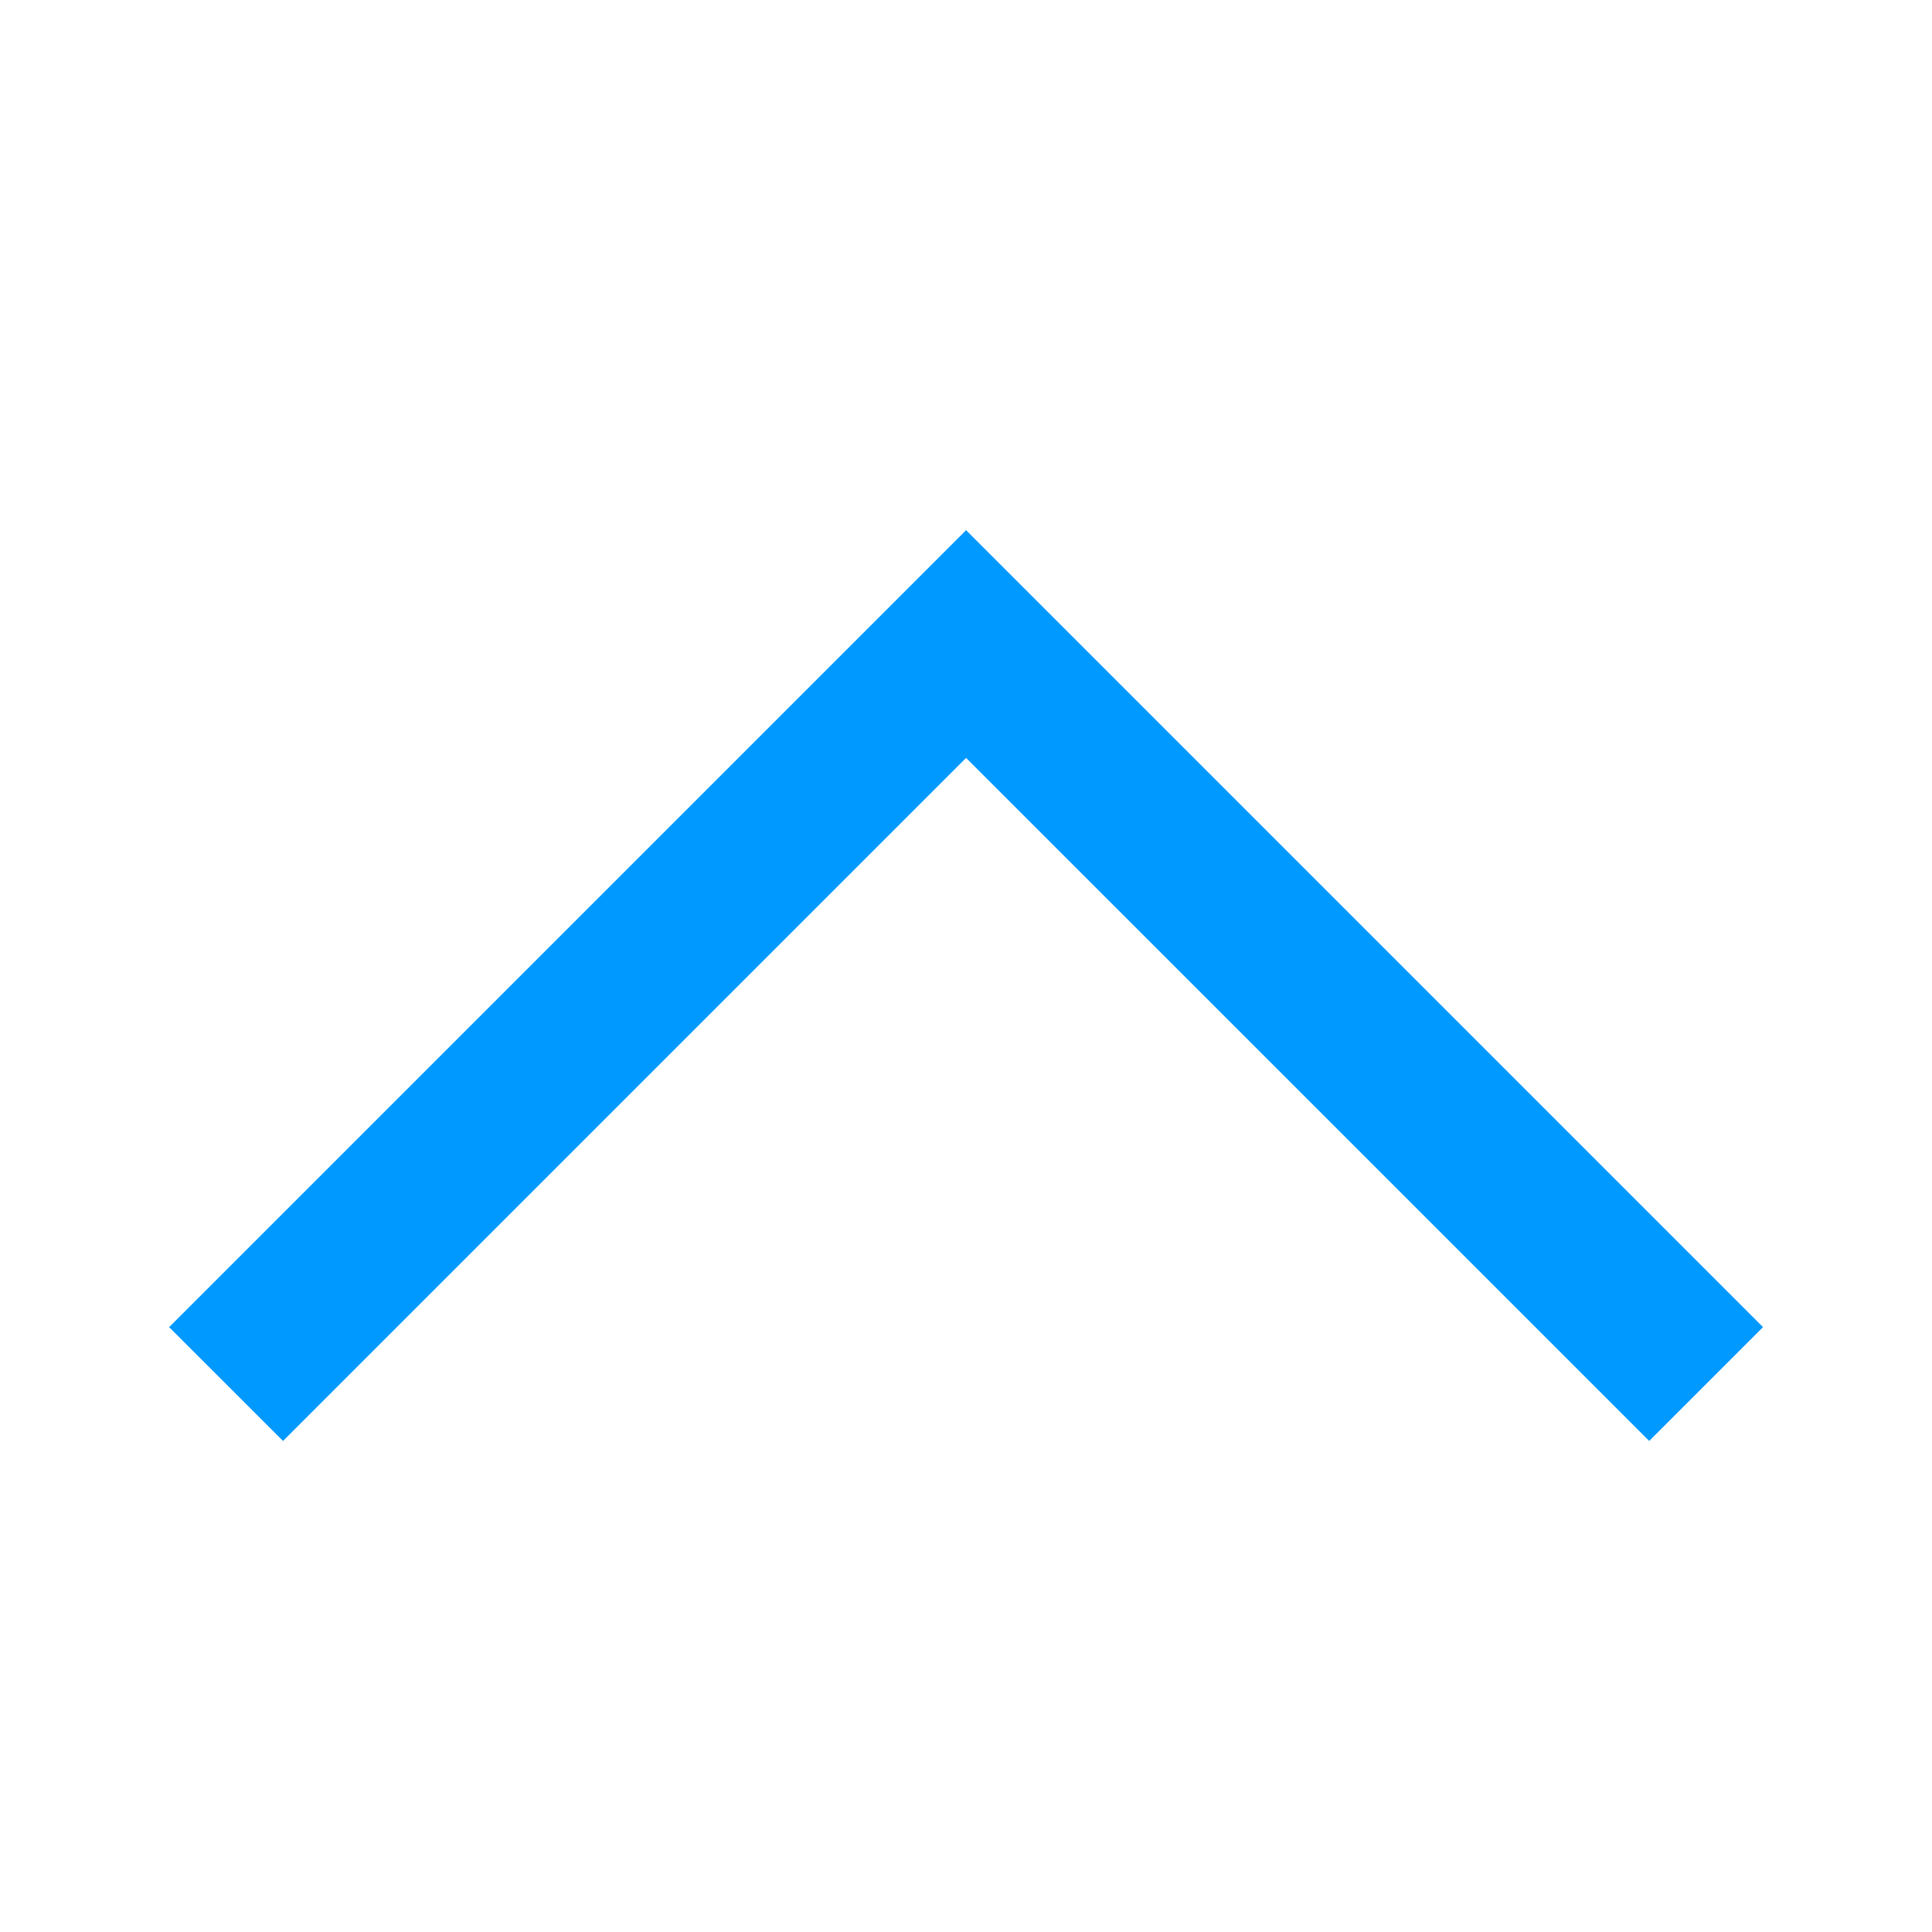
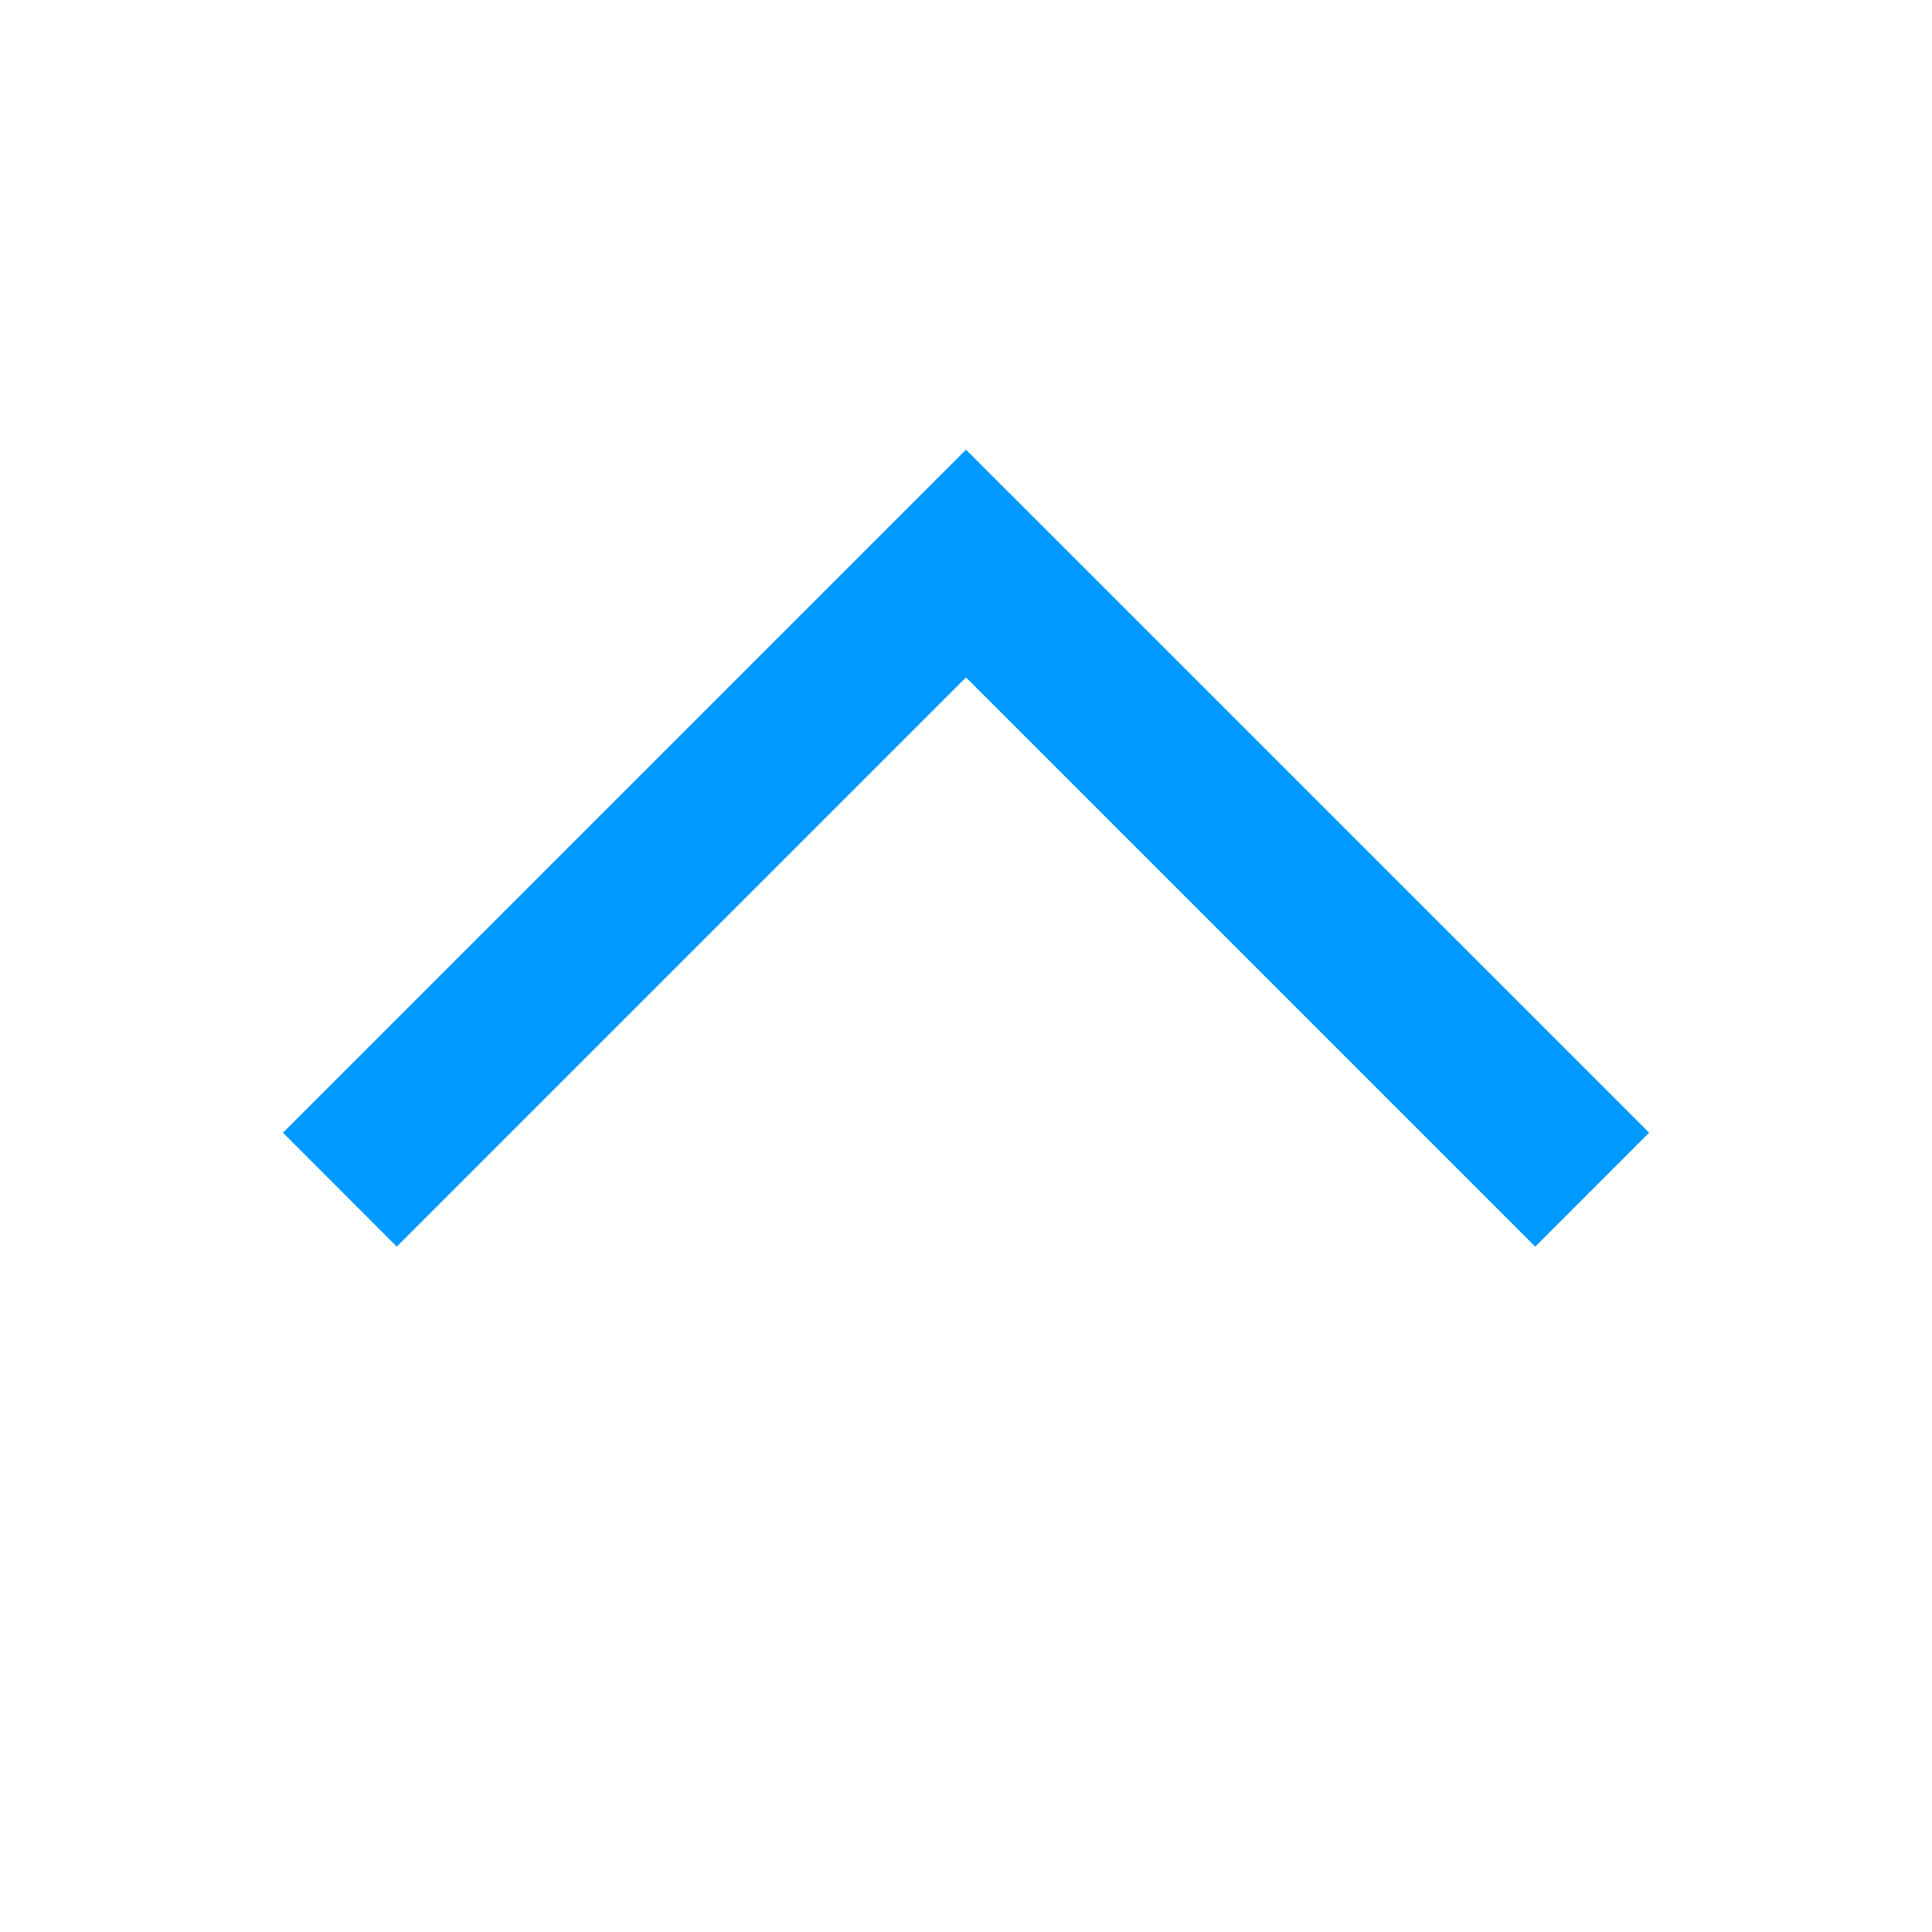
<svg xmlns="http://www.w3.org/2000/svg" width="24" height="24" viewBox="0 0 24 24">
  <defs>
    <clipPath id="b">
      <rect width="24" height="24" />
    </clipPath>
  </defs>
  <g id="a" clip-path="url(#b)">
-     <path d="M-140.1-57.171l-8.485,8.485L-150-50.1l8.485-8.485L-140.1-60l9.9,9.9-1.414,1.414Z" transform="translate(152.101 66.586)" fill="#09f" />
+     <path d="M-141.515-57.171l-7.071,7.071L-150-51.515-141.515-60l8.486,8.485-1.415,1.415Z" transform="translate(153.515 65.586)" fill="#09f" />
  </g>
</svg>
